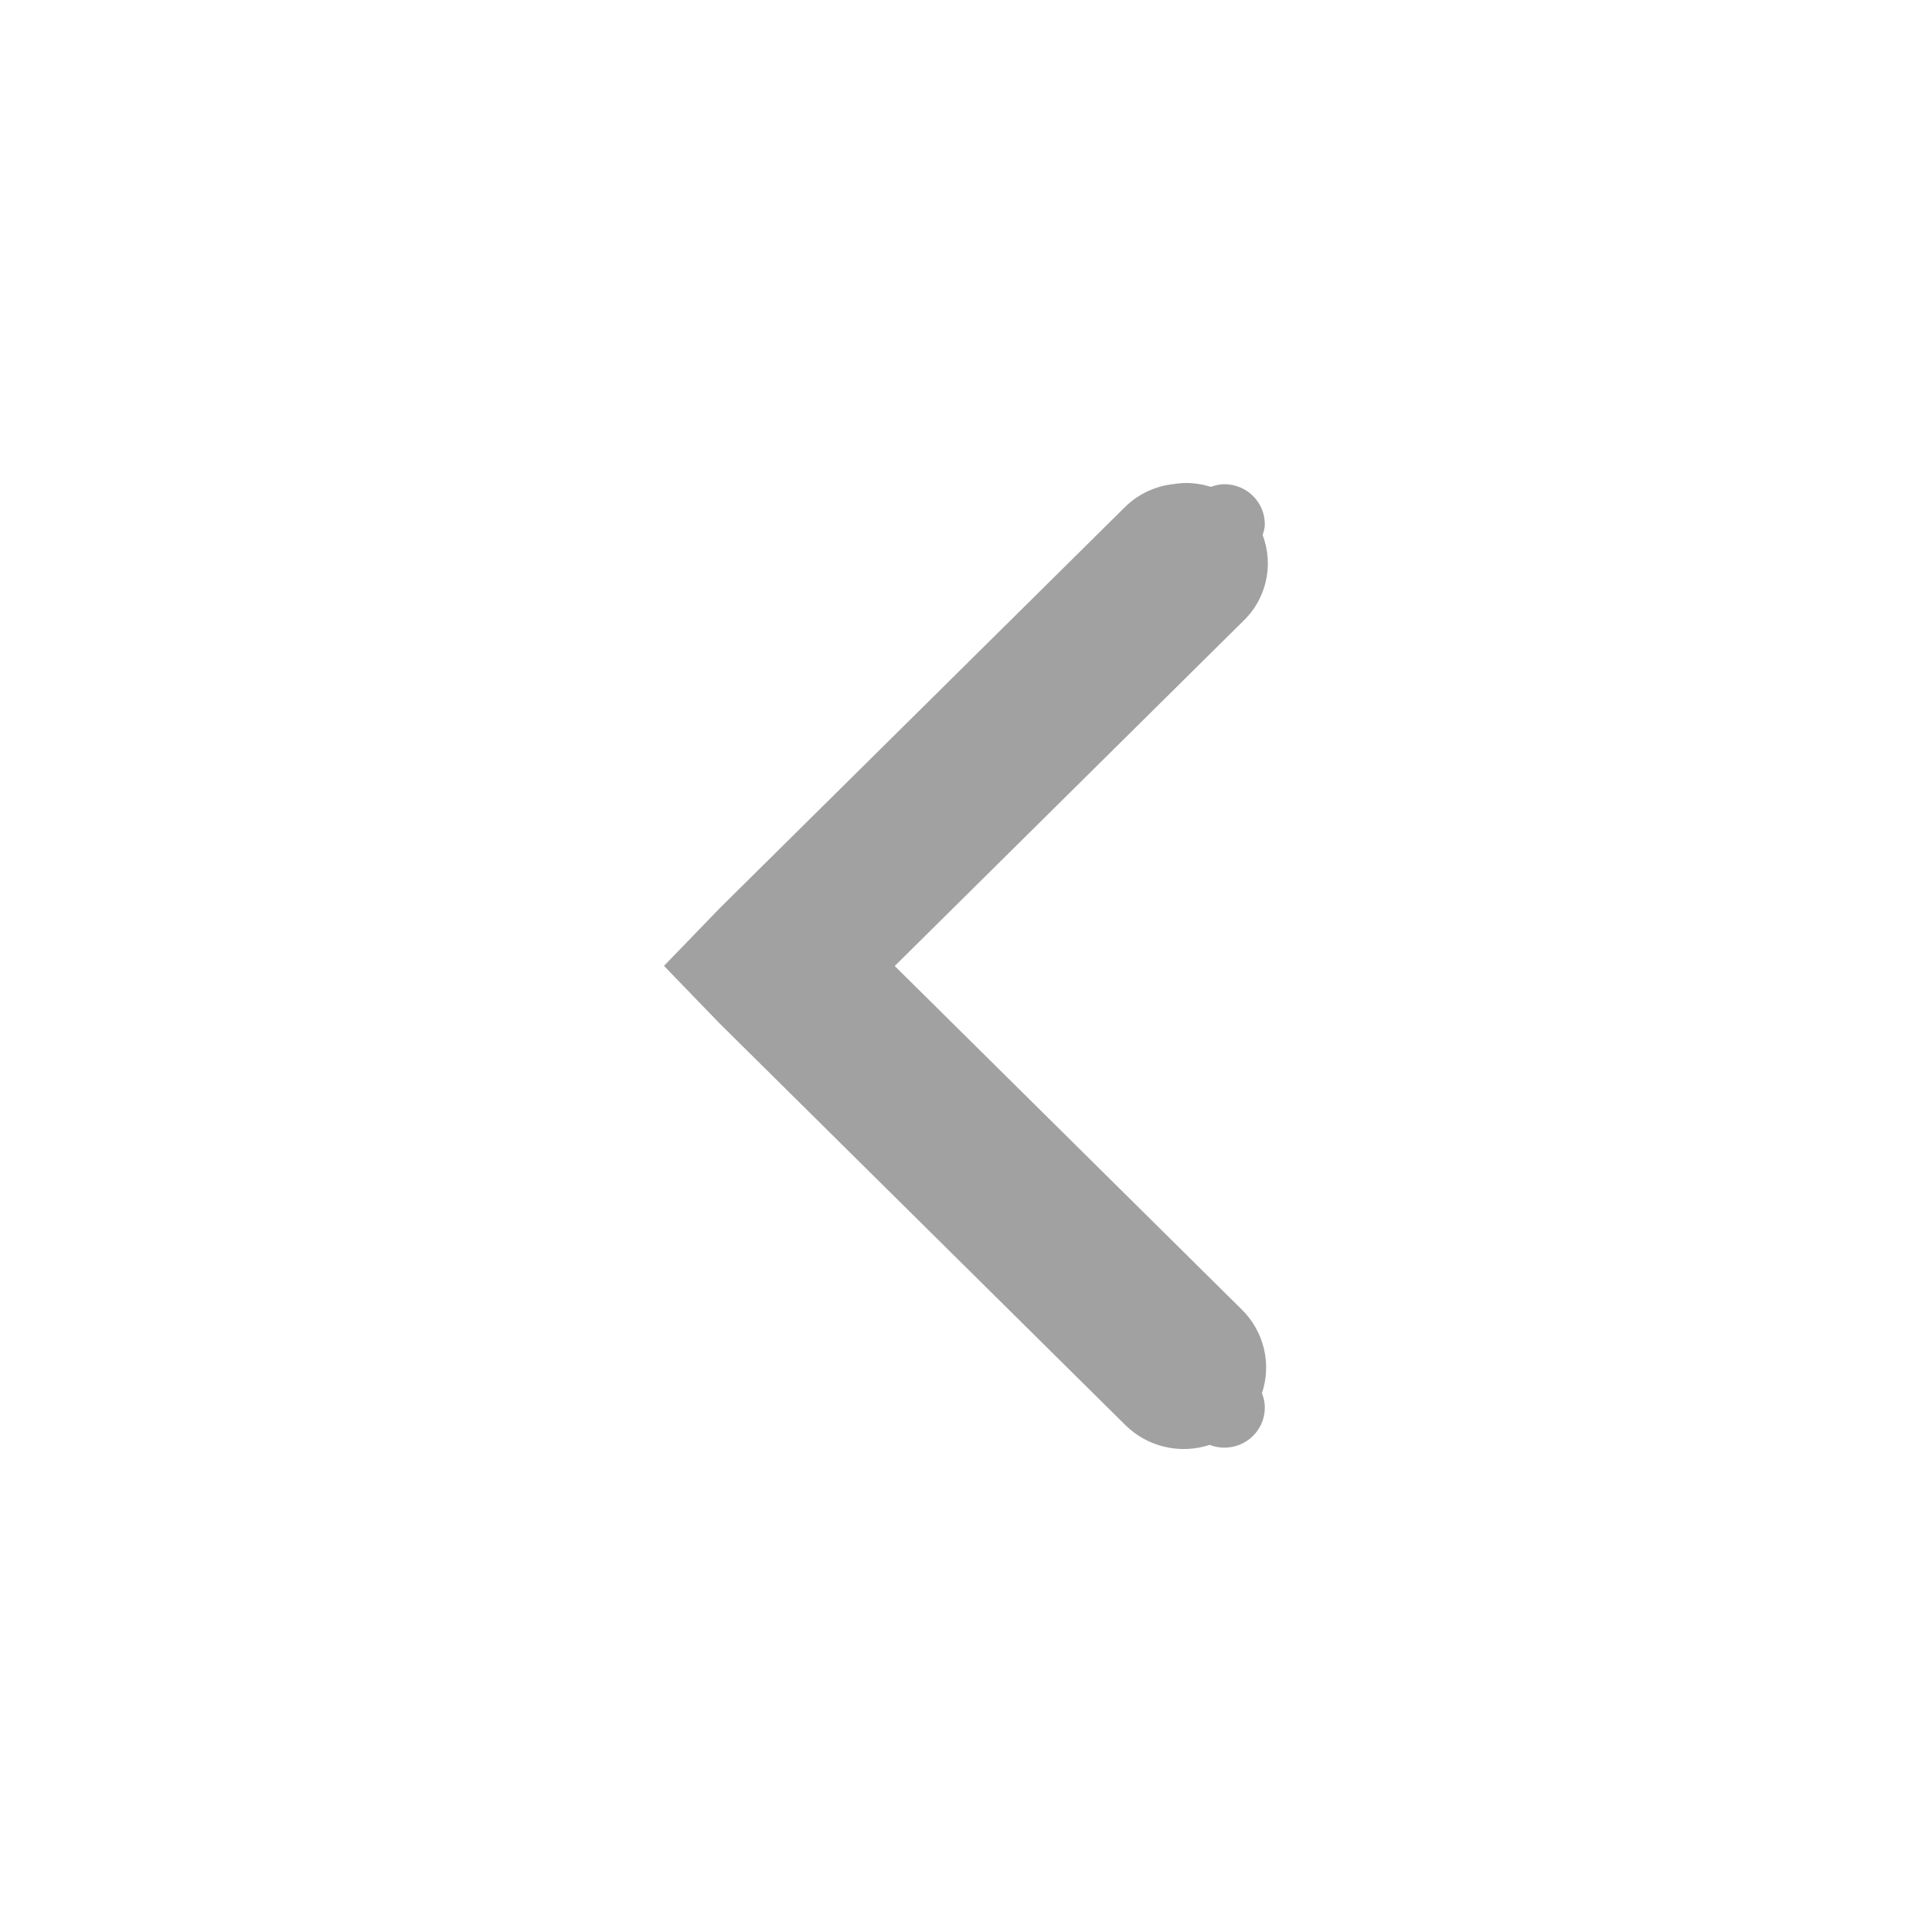
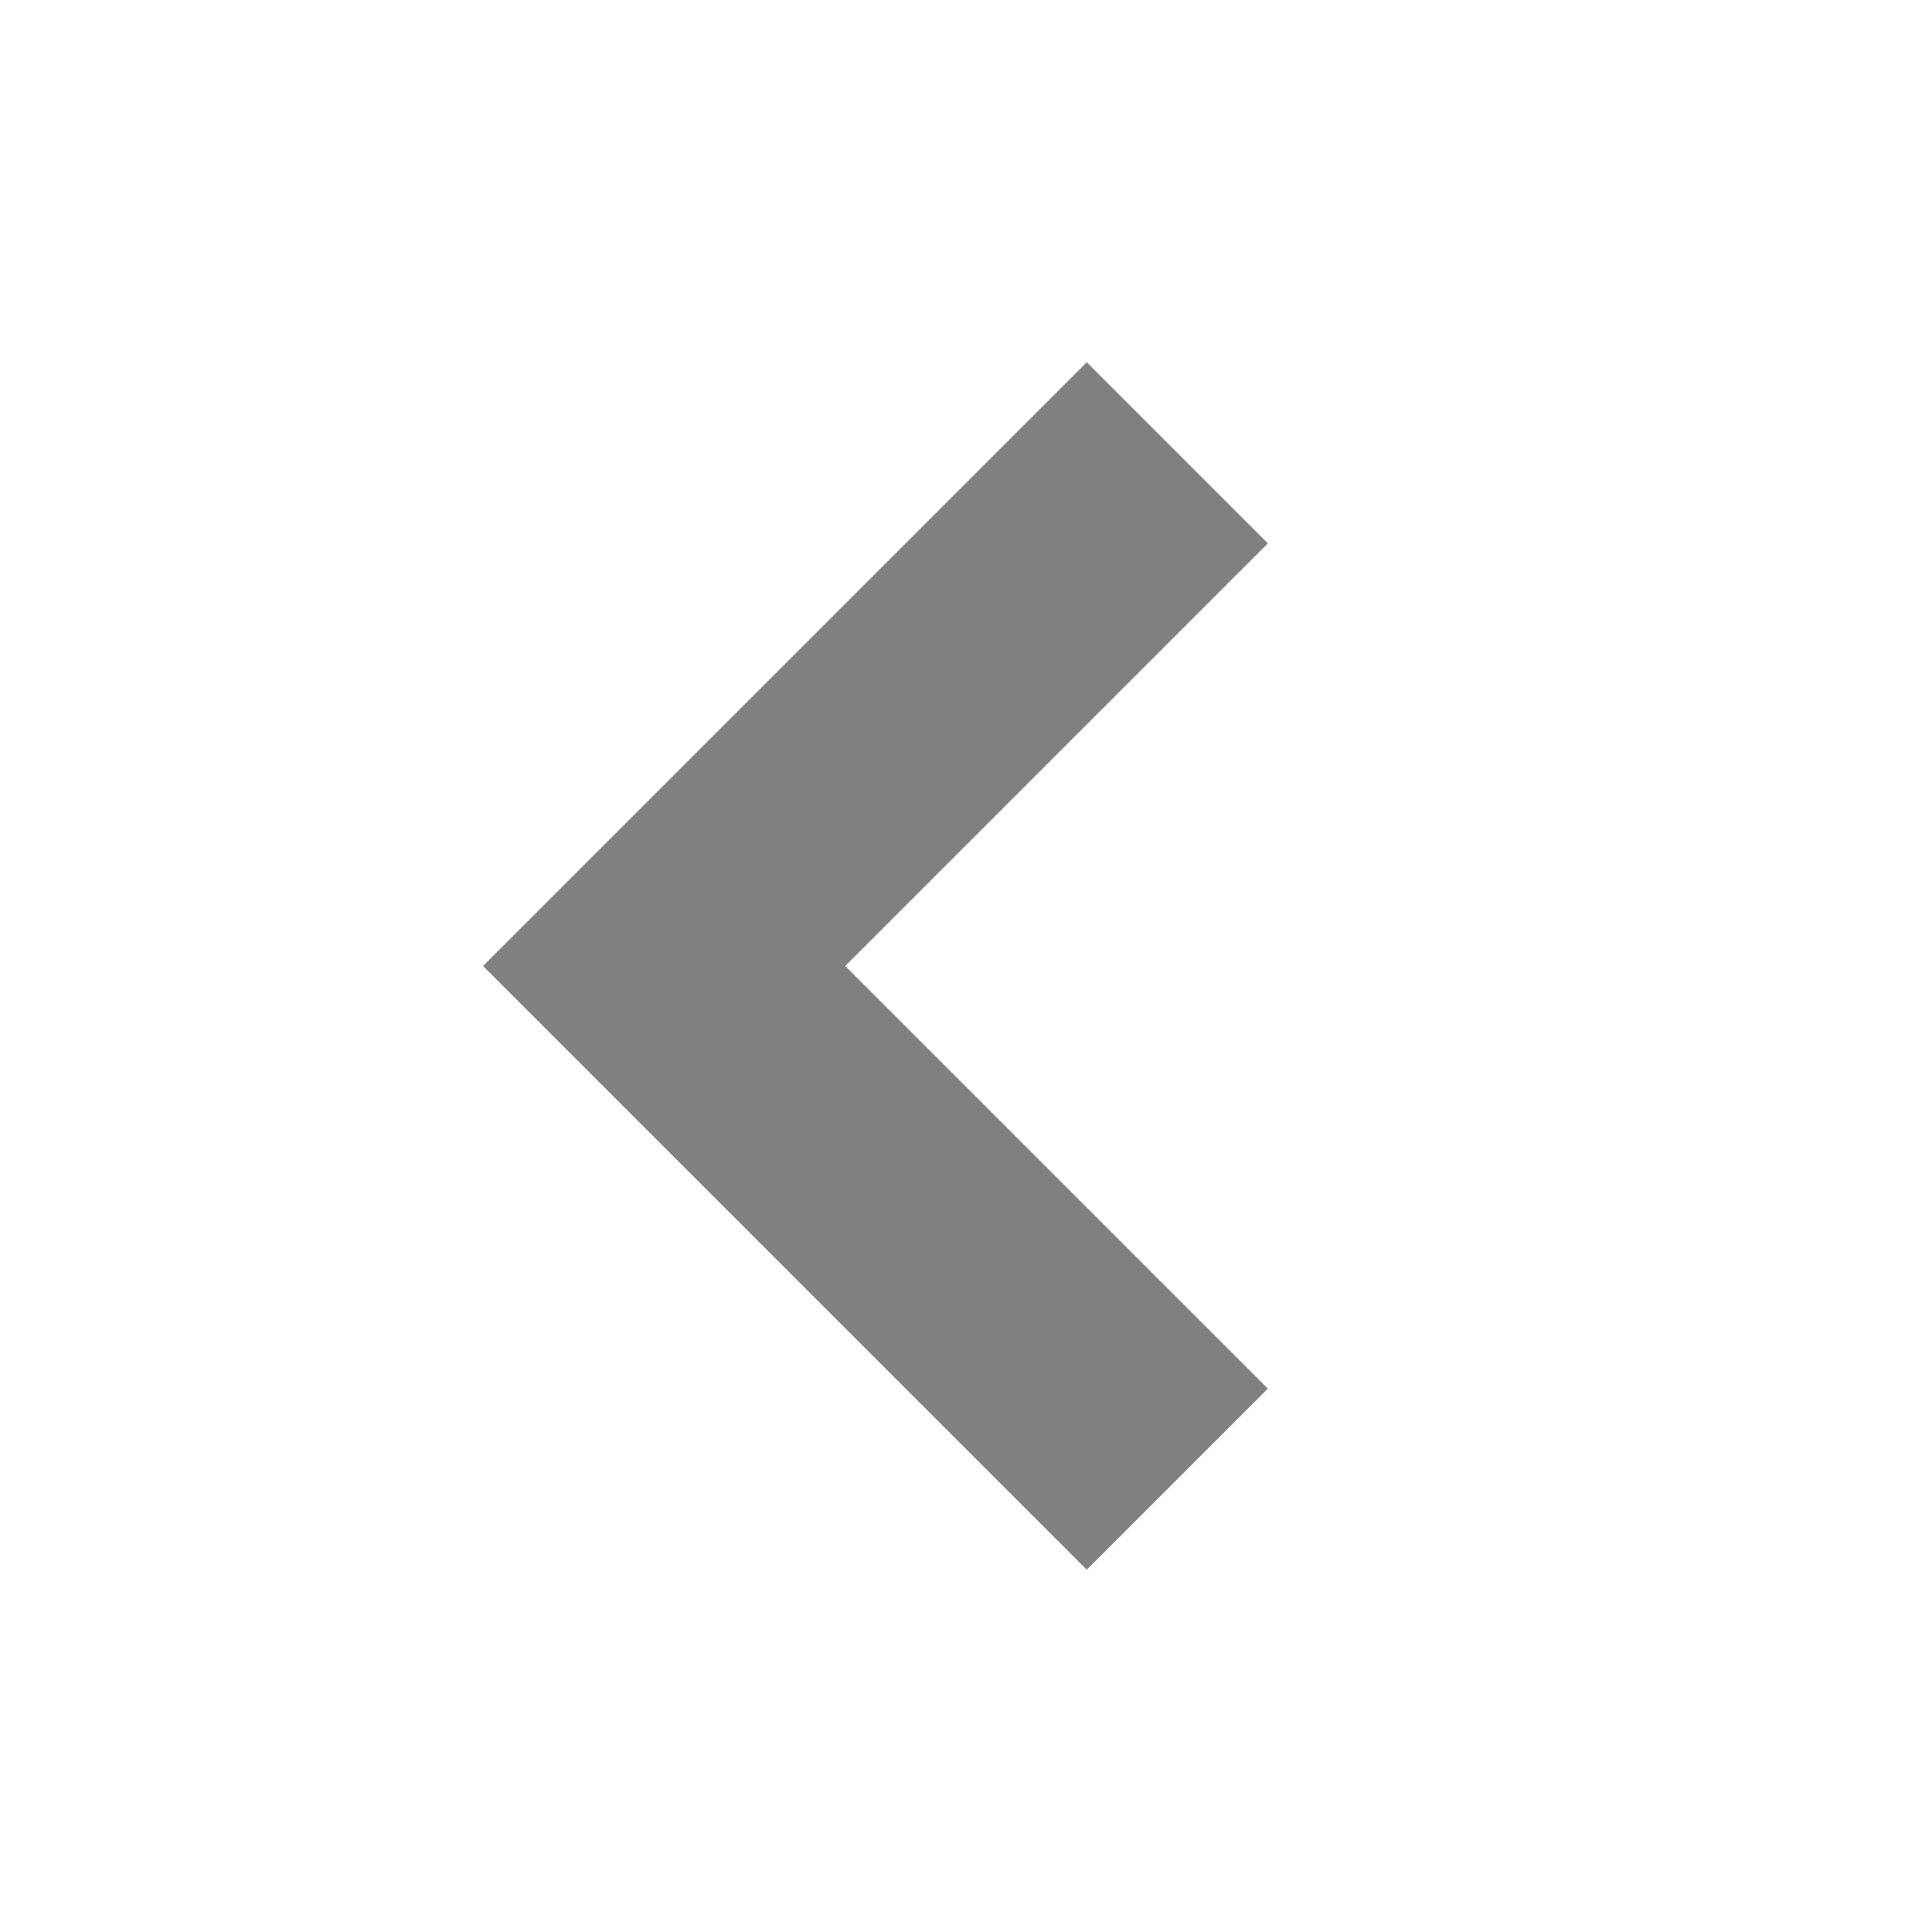
- <svg xmlns="http://www.w3.org/2000/svg" height="16" id="svg7384" version="1.1" width="16">
-   <defs id="defs7386" />
-   <g id="layer9" style="display:inline" transform="translate(-100.0002,-747)" />
-   <g id="layer10" transform="translate(-100.0002,-747)" />
-   <g id="layer11" transform="translate(-100.0002,-747)" />
-   <g id="layer13" transform="translate(-100.0002,-747)" />
-   <g id="layer14" transform="translate(-100.0002,-747)" />
-   <g id="layer15" style="display:inline" transform="translate(-100.0002,-747)" />
-   <g id="g71291" style="display:inline" transform="translate(-100.0002,-747)" />
-   <g id="g4953" style="display:inline" transform="translate(-100.0002,-747)" />
-   <g id="layer12" style="display:inline" transform="translate(-100.0002,-747)">
-     <path style="color:#000000;font-style:normal;font-variant:normal;font-weight:normal;font-stretch:normal;font-size:medium;line-height:normal;font-family:Sans;-inkscape-font-specification:Sans;text-indent:0;text-align:start;text-decoration:none;text-decoration-line:none;letter-spacing:normal;word-spacing:normal;text-transform:none;direction:ltr;block-progression:tb;writing-mode:lr-tb;baseline-shift:baseline;text-anchor:start;display:inline;overflow:visible;visibility:visible;fill:#a1a1a1;fill-opacity:1;stroke:none;stroke-width:2;marker:none;enable-background:accumulate" d="m 109.823,751 a 0.672,0.665 0 0 0 -0.104,0.009 0.672,0.665 0 0 0 -0.399,0.187 l -3.359,3.325 -0.462,0.478 0.462,0.478 3.359,3.325 a 0.683,0.676 0 0 0 0.698,0.164 c 0.037,0.014 0.078,0.023 0.121,0.023 0.186,0 0.336,-0.148 0.336,-0.332 0,-0.042 -0.009,-0.082 -0.024,-0.119 a 0.683,0.676 0 0 0 -0.165,-0.691 l -2.876,-2.847 2.876,-2.847 a 0.672,0.665 0 0 0 0.171,-0.721 c 0.008,-0.029 0.018,-0.058 0.018,-0.09 0,-0.184 -0.15,-0.332 -0.336,-0.332 -0.04,0 -0.076,0.01 -0.112,0.022 A 0.672,0.665 0 0 0 109.823,751 Z" id="path6040" />
+ <svg xmlns="http://www.w3.org/2000/svg" width="16" height="16" version="1.1">
+   <defs>
+     <linearGradient id="accent_color">
+       <stop stop-color="#5294e2" />
+     </linearGradient>
+     <linearGradient id="contour_color">
+       <stop stop-color="#808080" />
+     </linearGradient>
+   </defs>
+   <g id="prev">
+     <path d="m 9,3 l -5,5 l 5,5 l 1.5,-1.5 l -3.5,-3.5 l 3.5,-3.5 z" fill="url(#contour_color)" stroke-width="0" />
  </g>
</svg>
